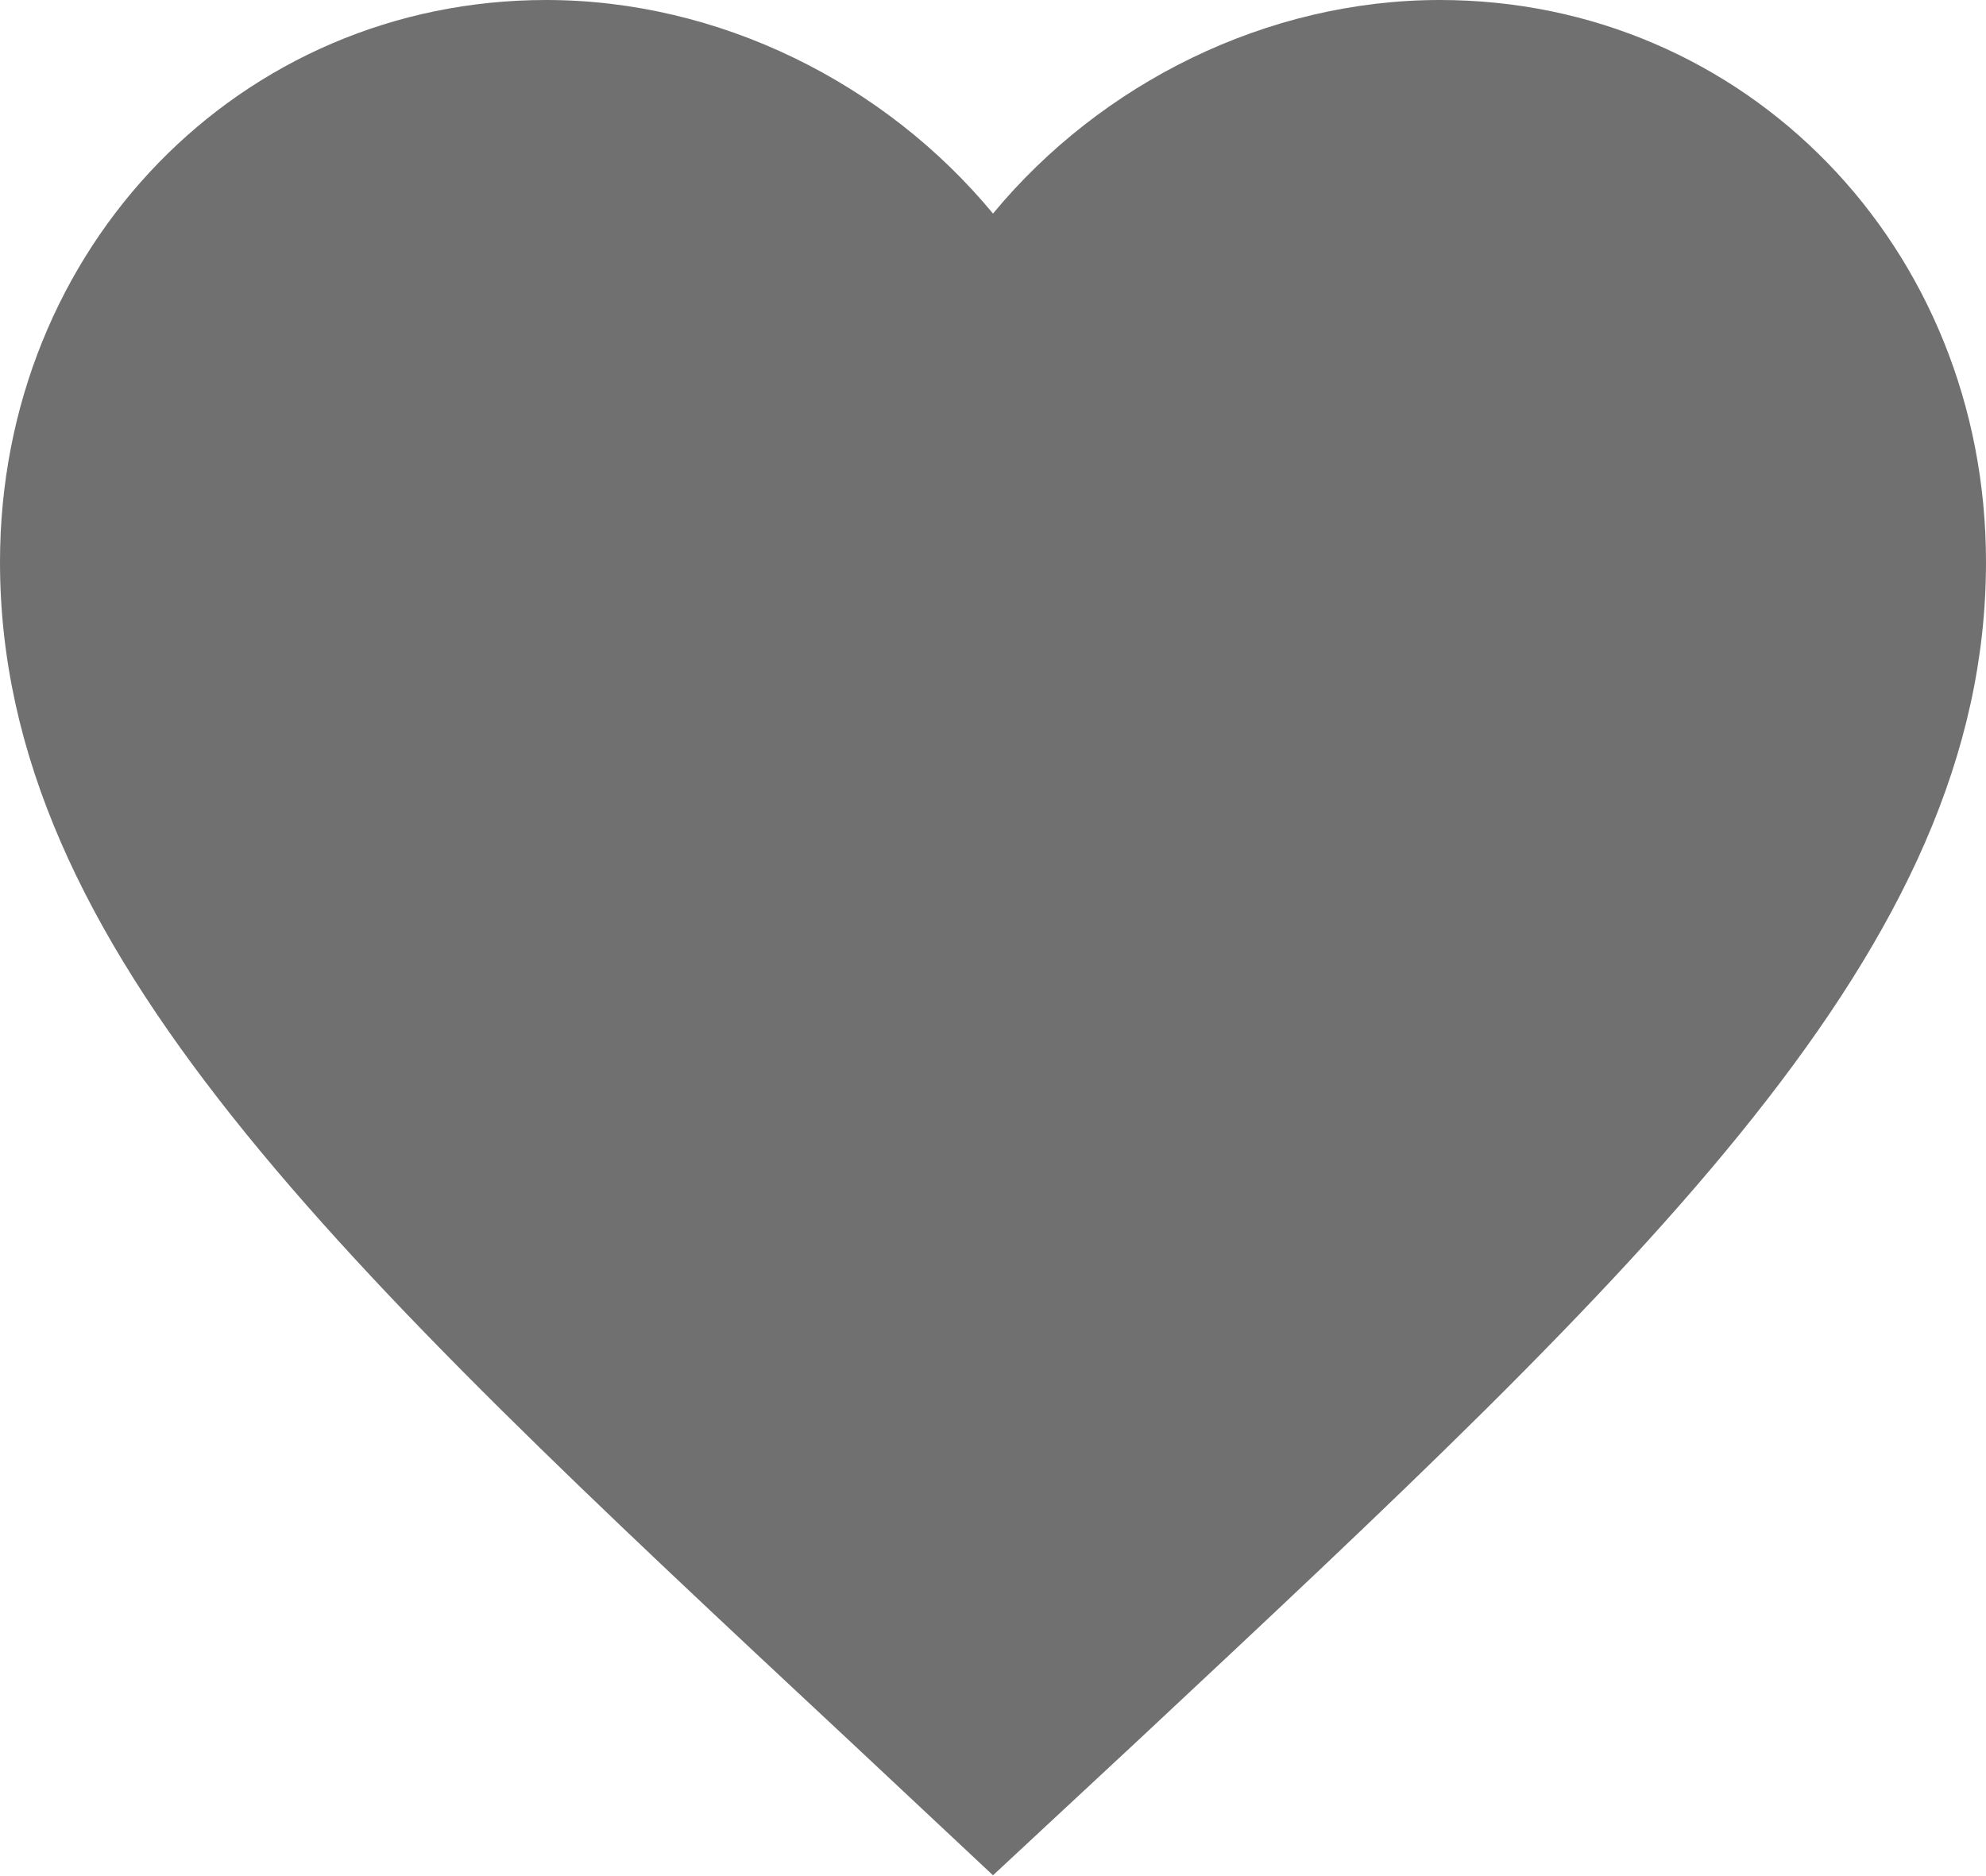
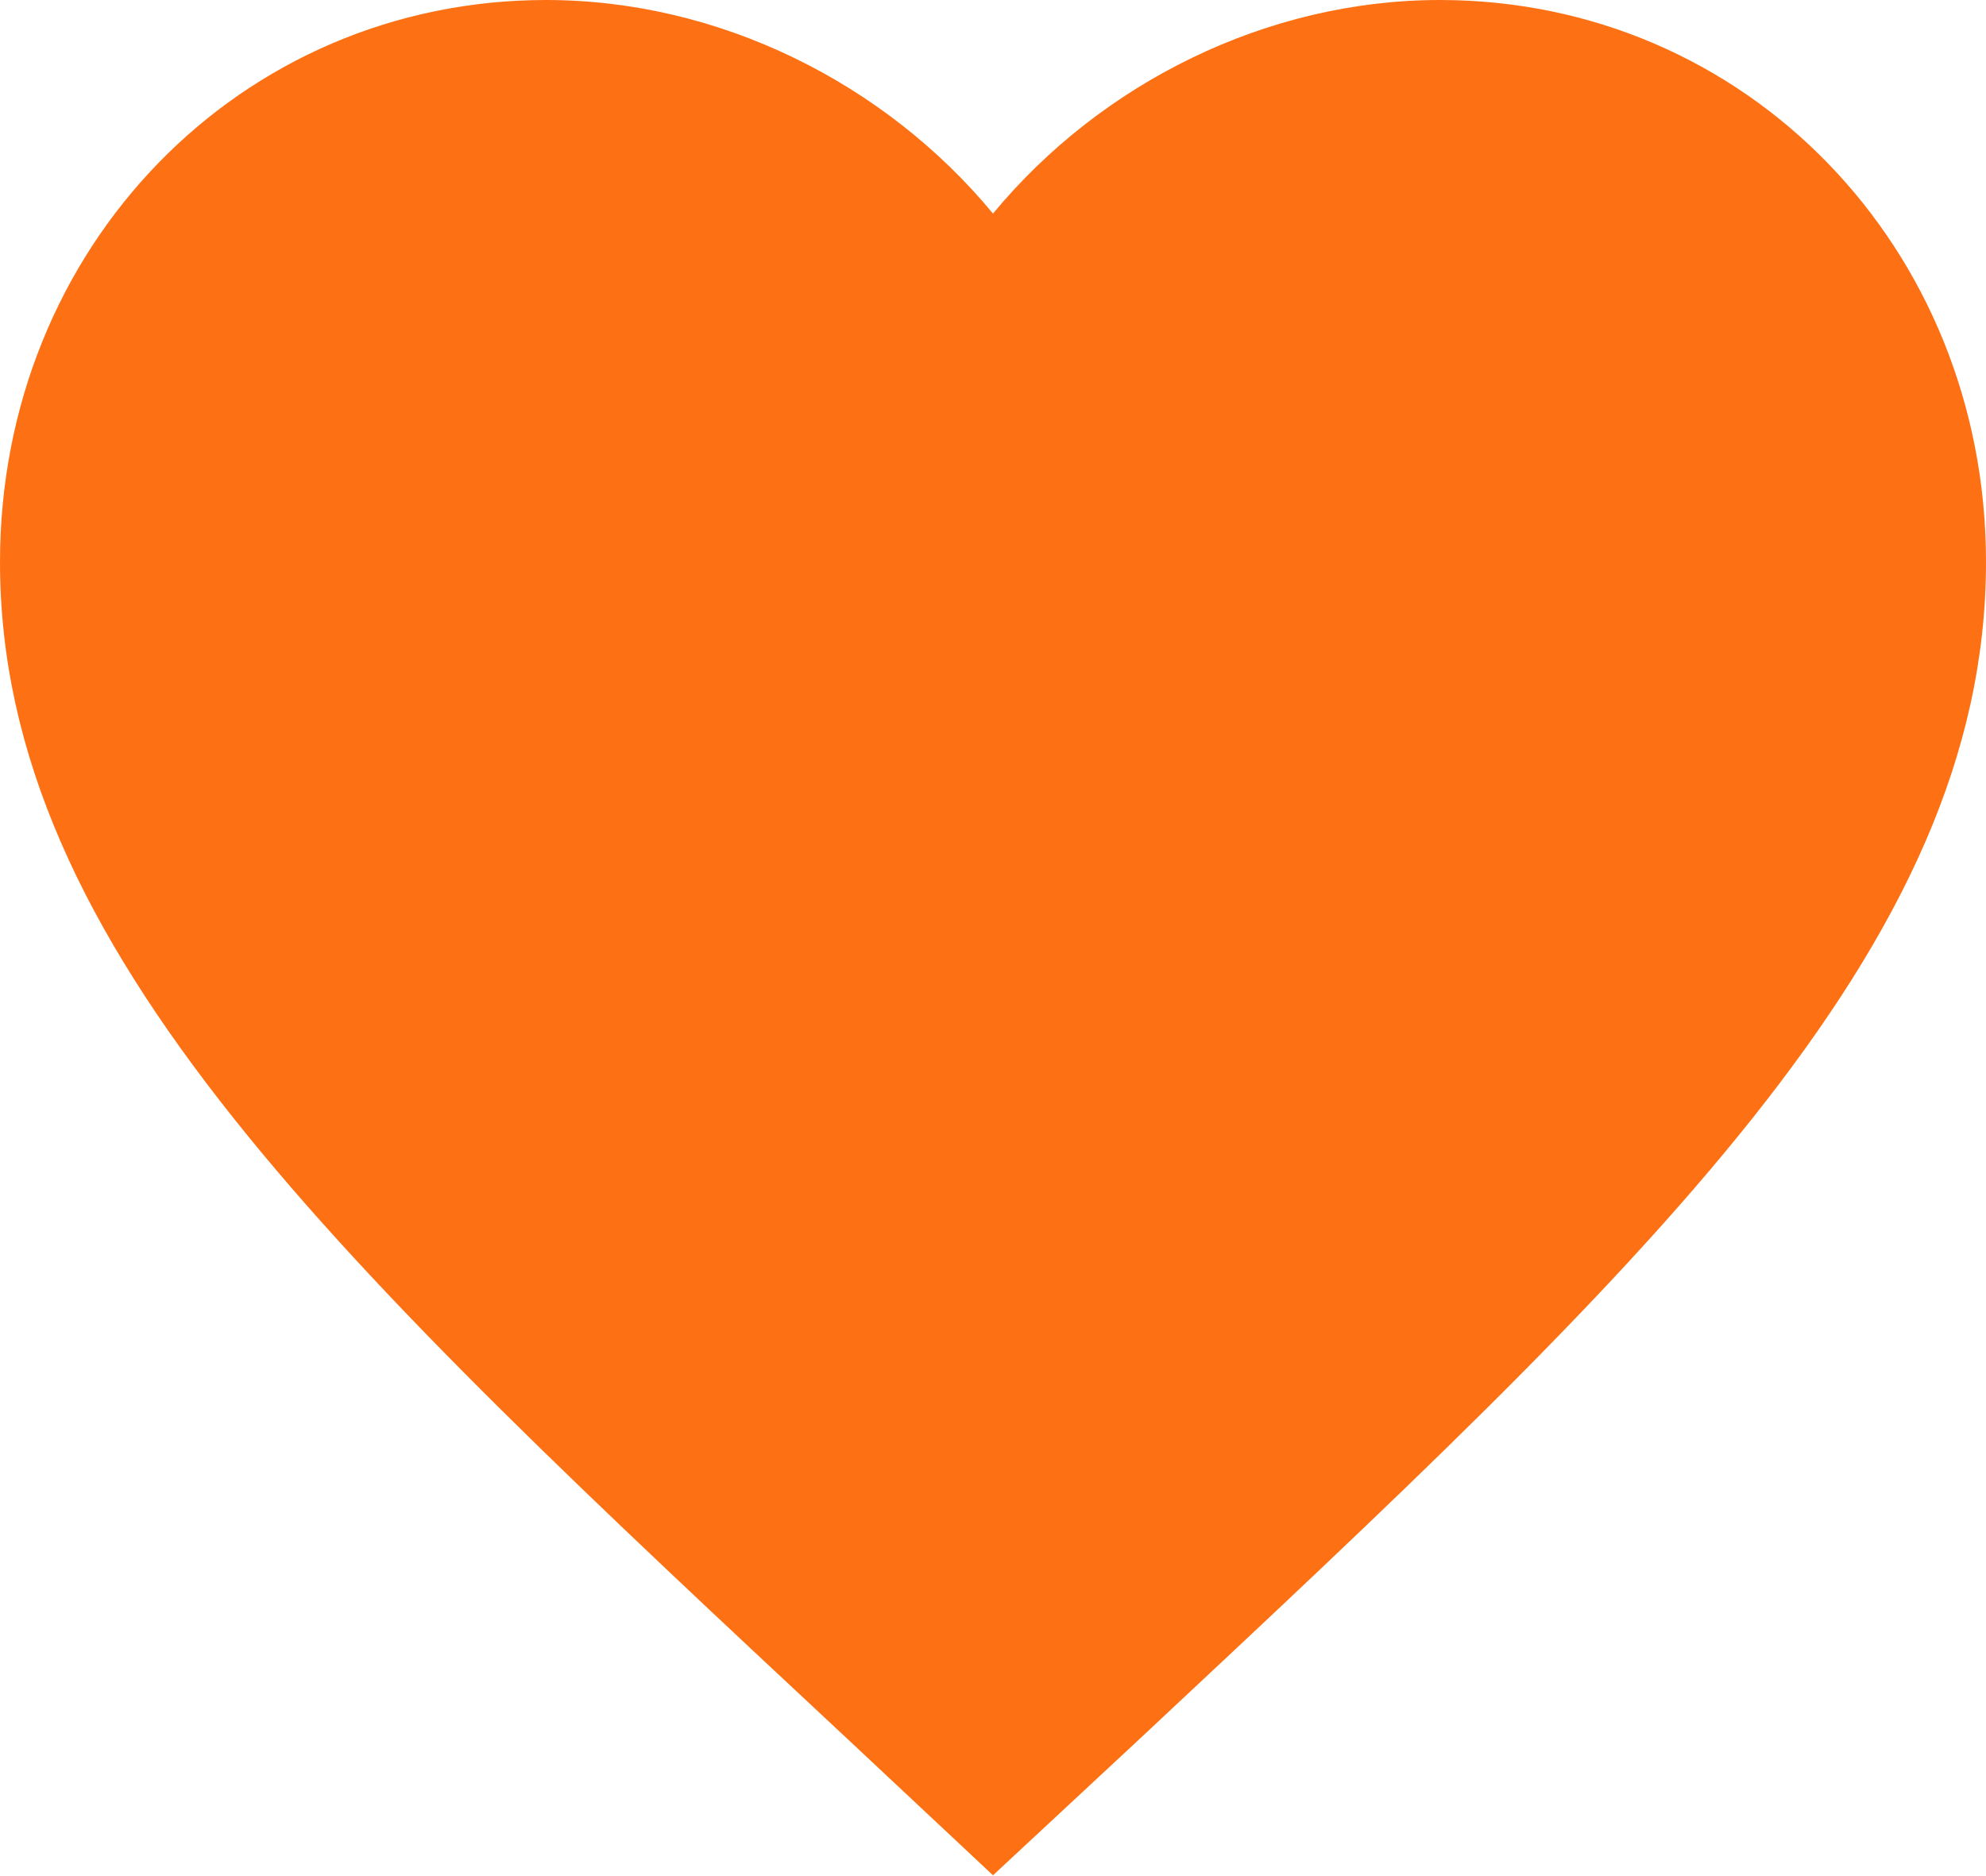
<svg xmlns="http://www.w3.org/2000/svg" width="18" height="17" viewBox="0 0 18 17" fill="none">
-   <path d="M9 17L7.695 15.777C3.06 11.451 0 8.597 0 5.095C0 2.242 2.178 0 4.95 0C6.516 0 8.019 0.75 9 1.936C9.981 0.75 11.484 0 13.05 0C15.822 0 18 2.242 18 5.095C18 8.597 14.94 11.451 10.305 15.786L9 17Z" fill="#707070" />
+   <path d="M9 17L7.695 15.777C3.06 11.451 0 8.597 0 5.095C0 2.242 2.178 0 4.95 0C6.516 0 8.019 0.75 9 1.936C9.981 0.75 11.484 0 13.05 0C15.822 0 18 2.242 18 5.095C18 8.597 14.94 11.451 10.305 15.786L9 17Z" fill="#FD7114" />
</svg>
